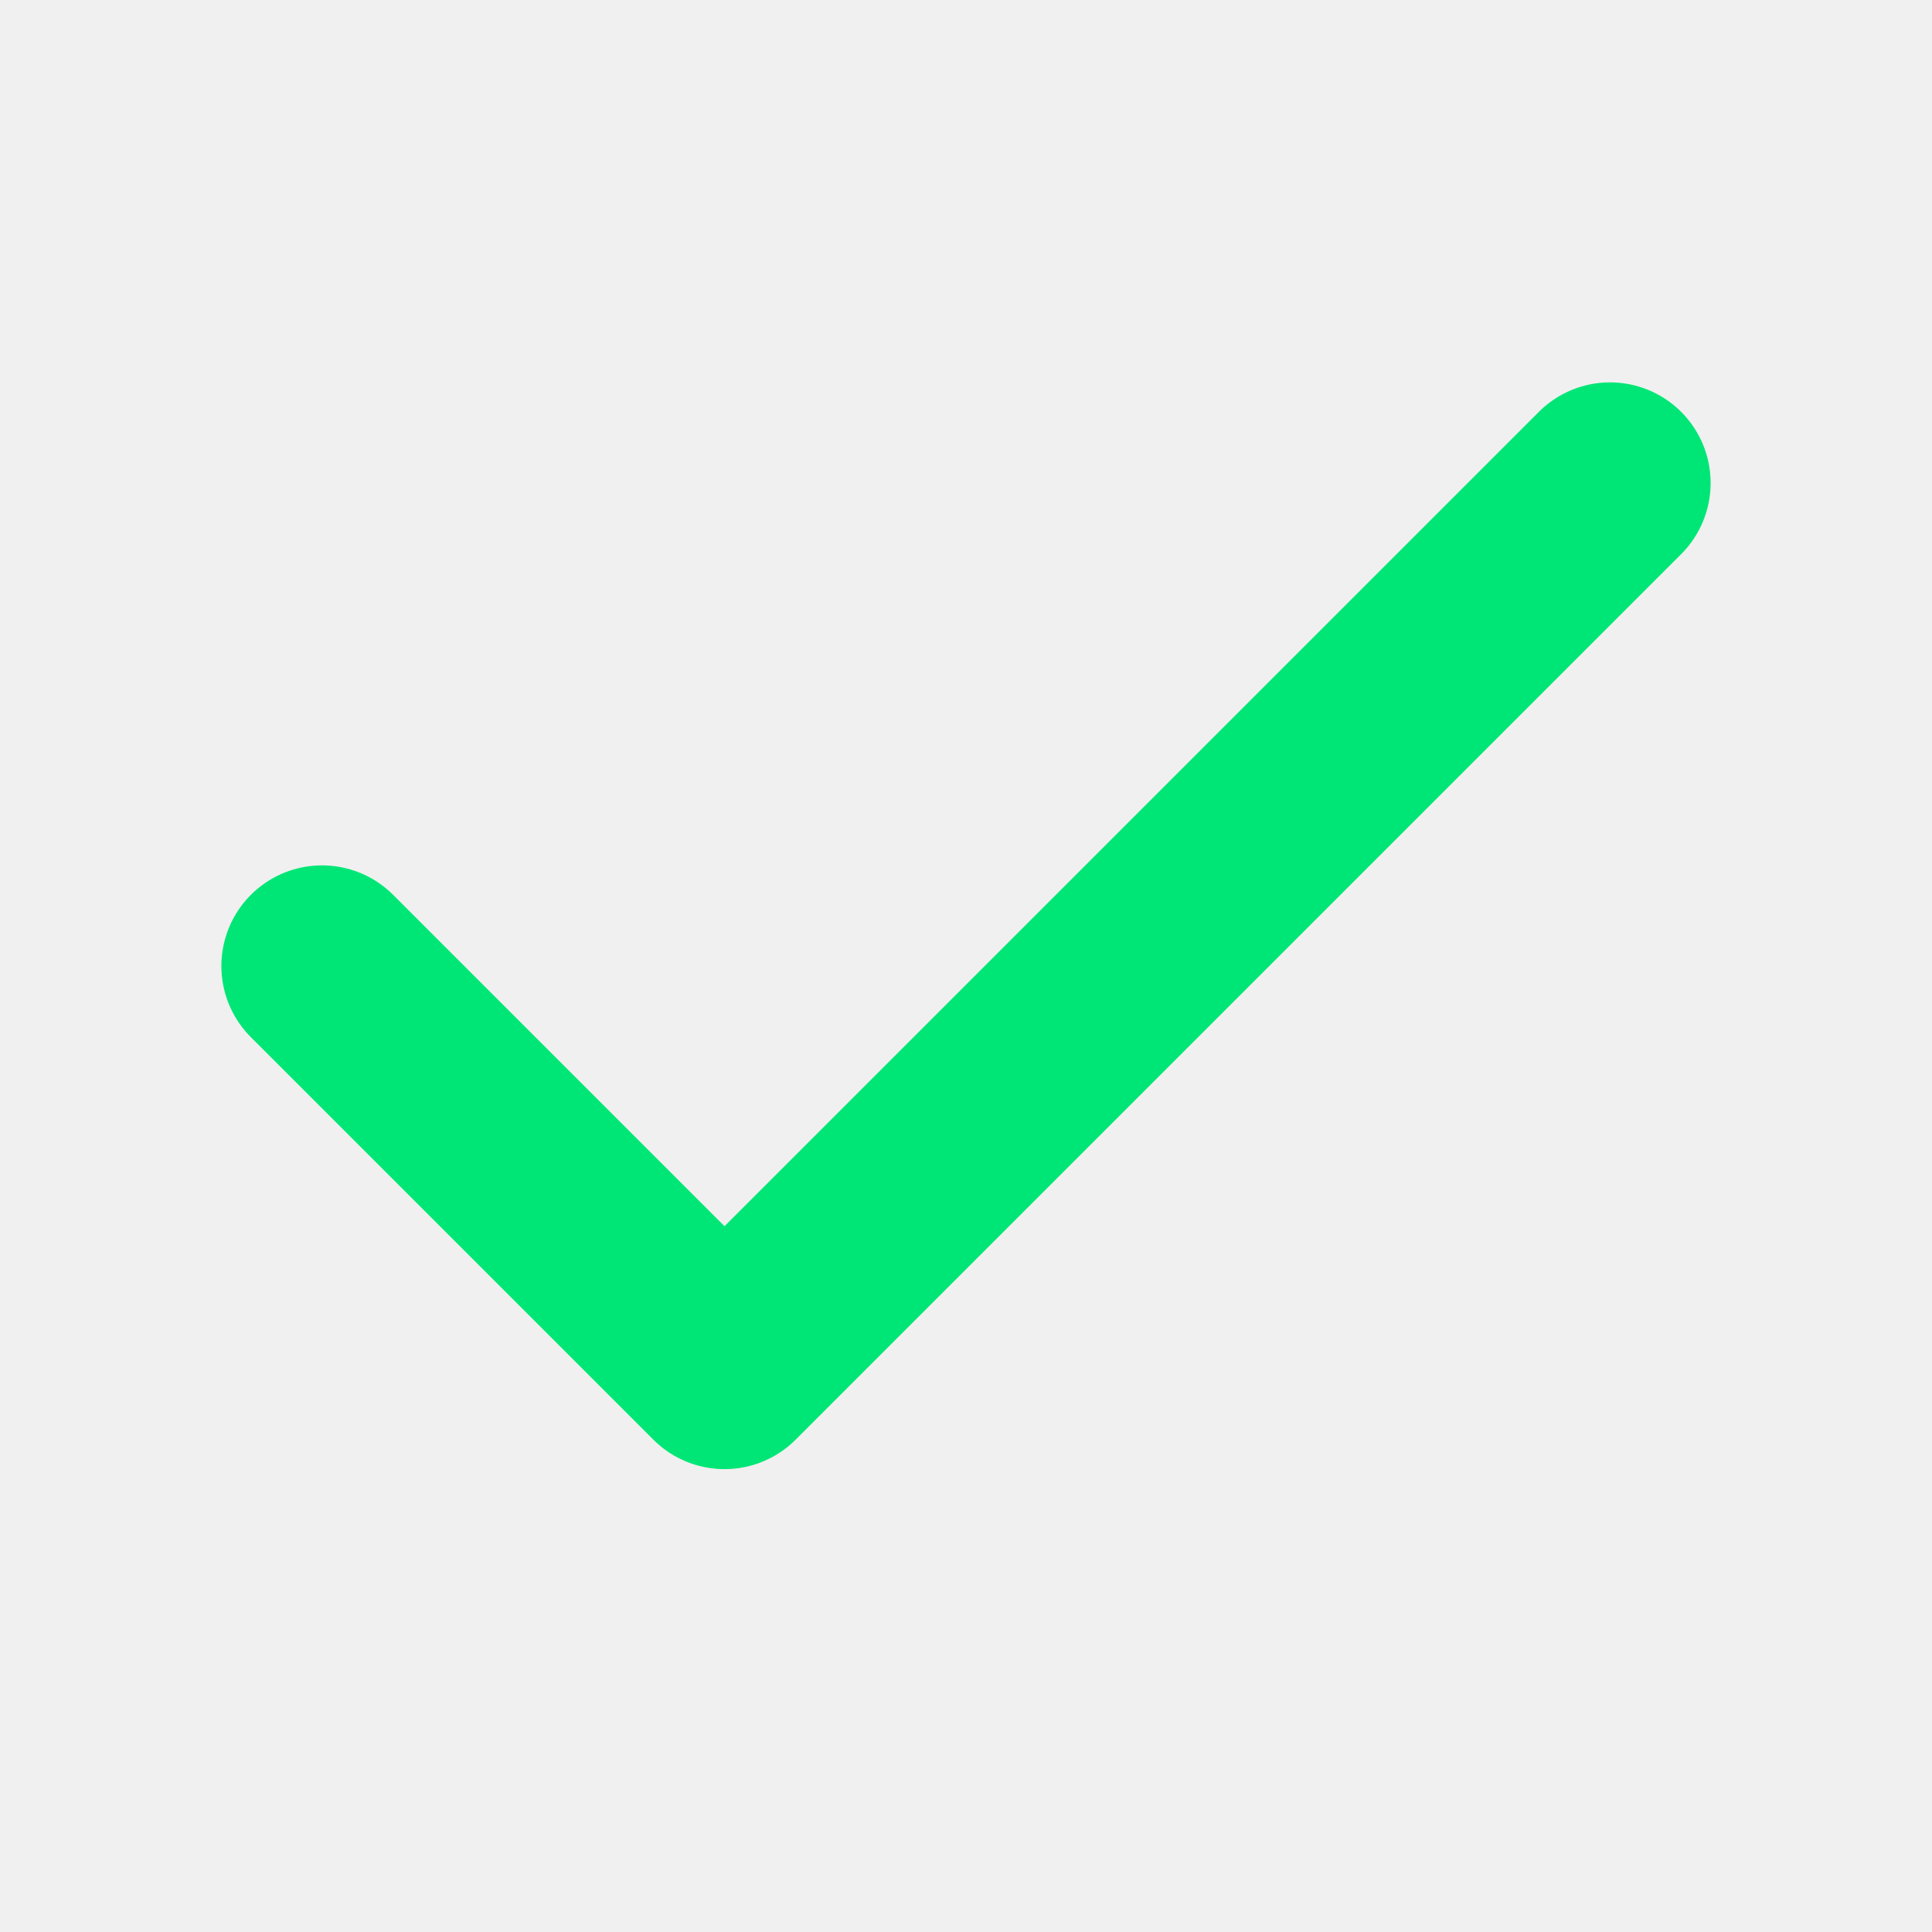
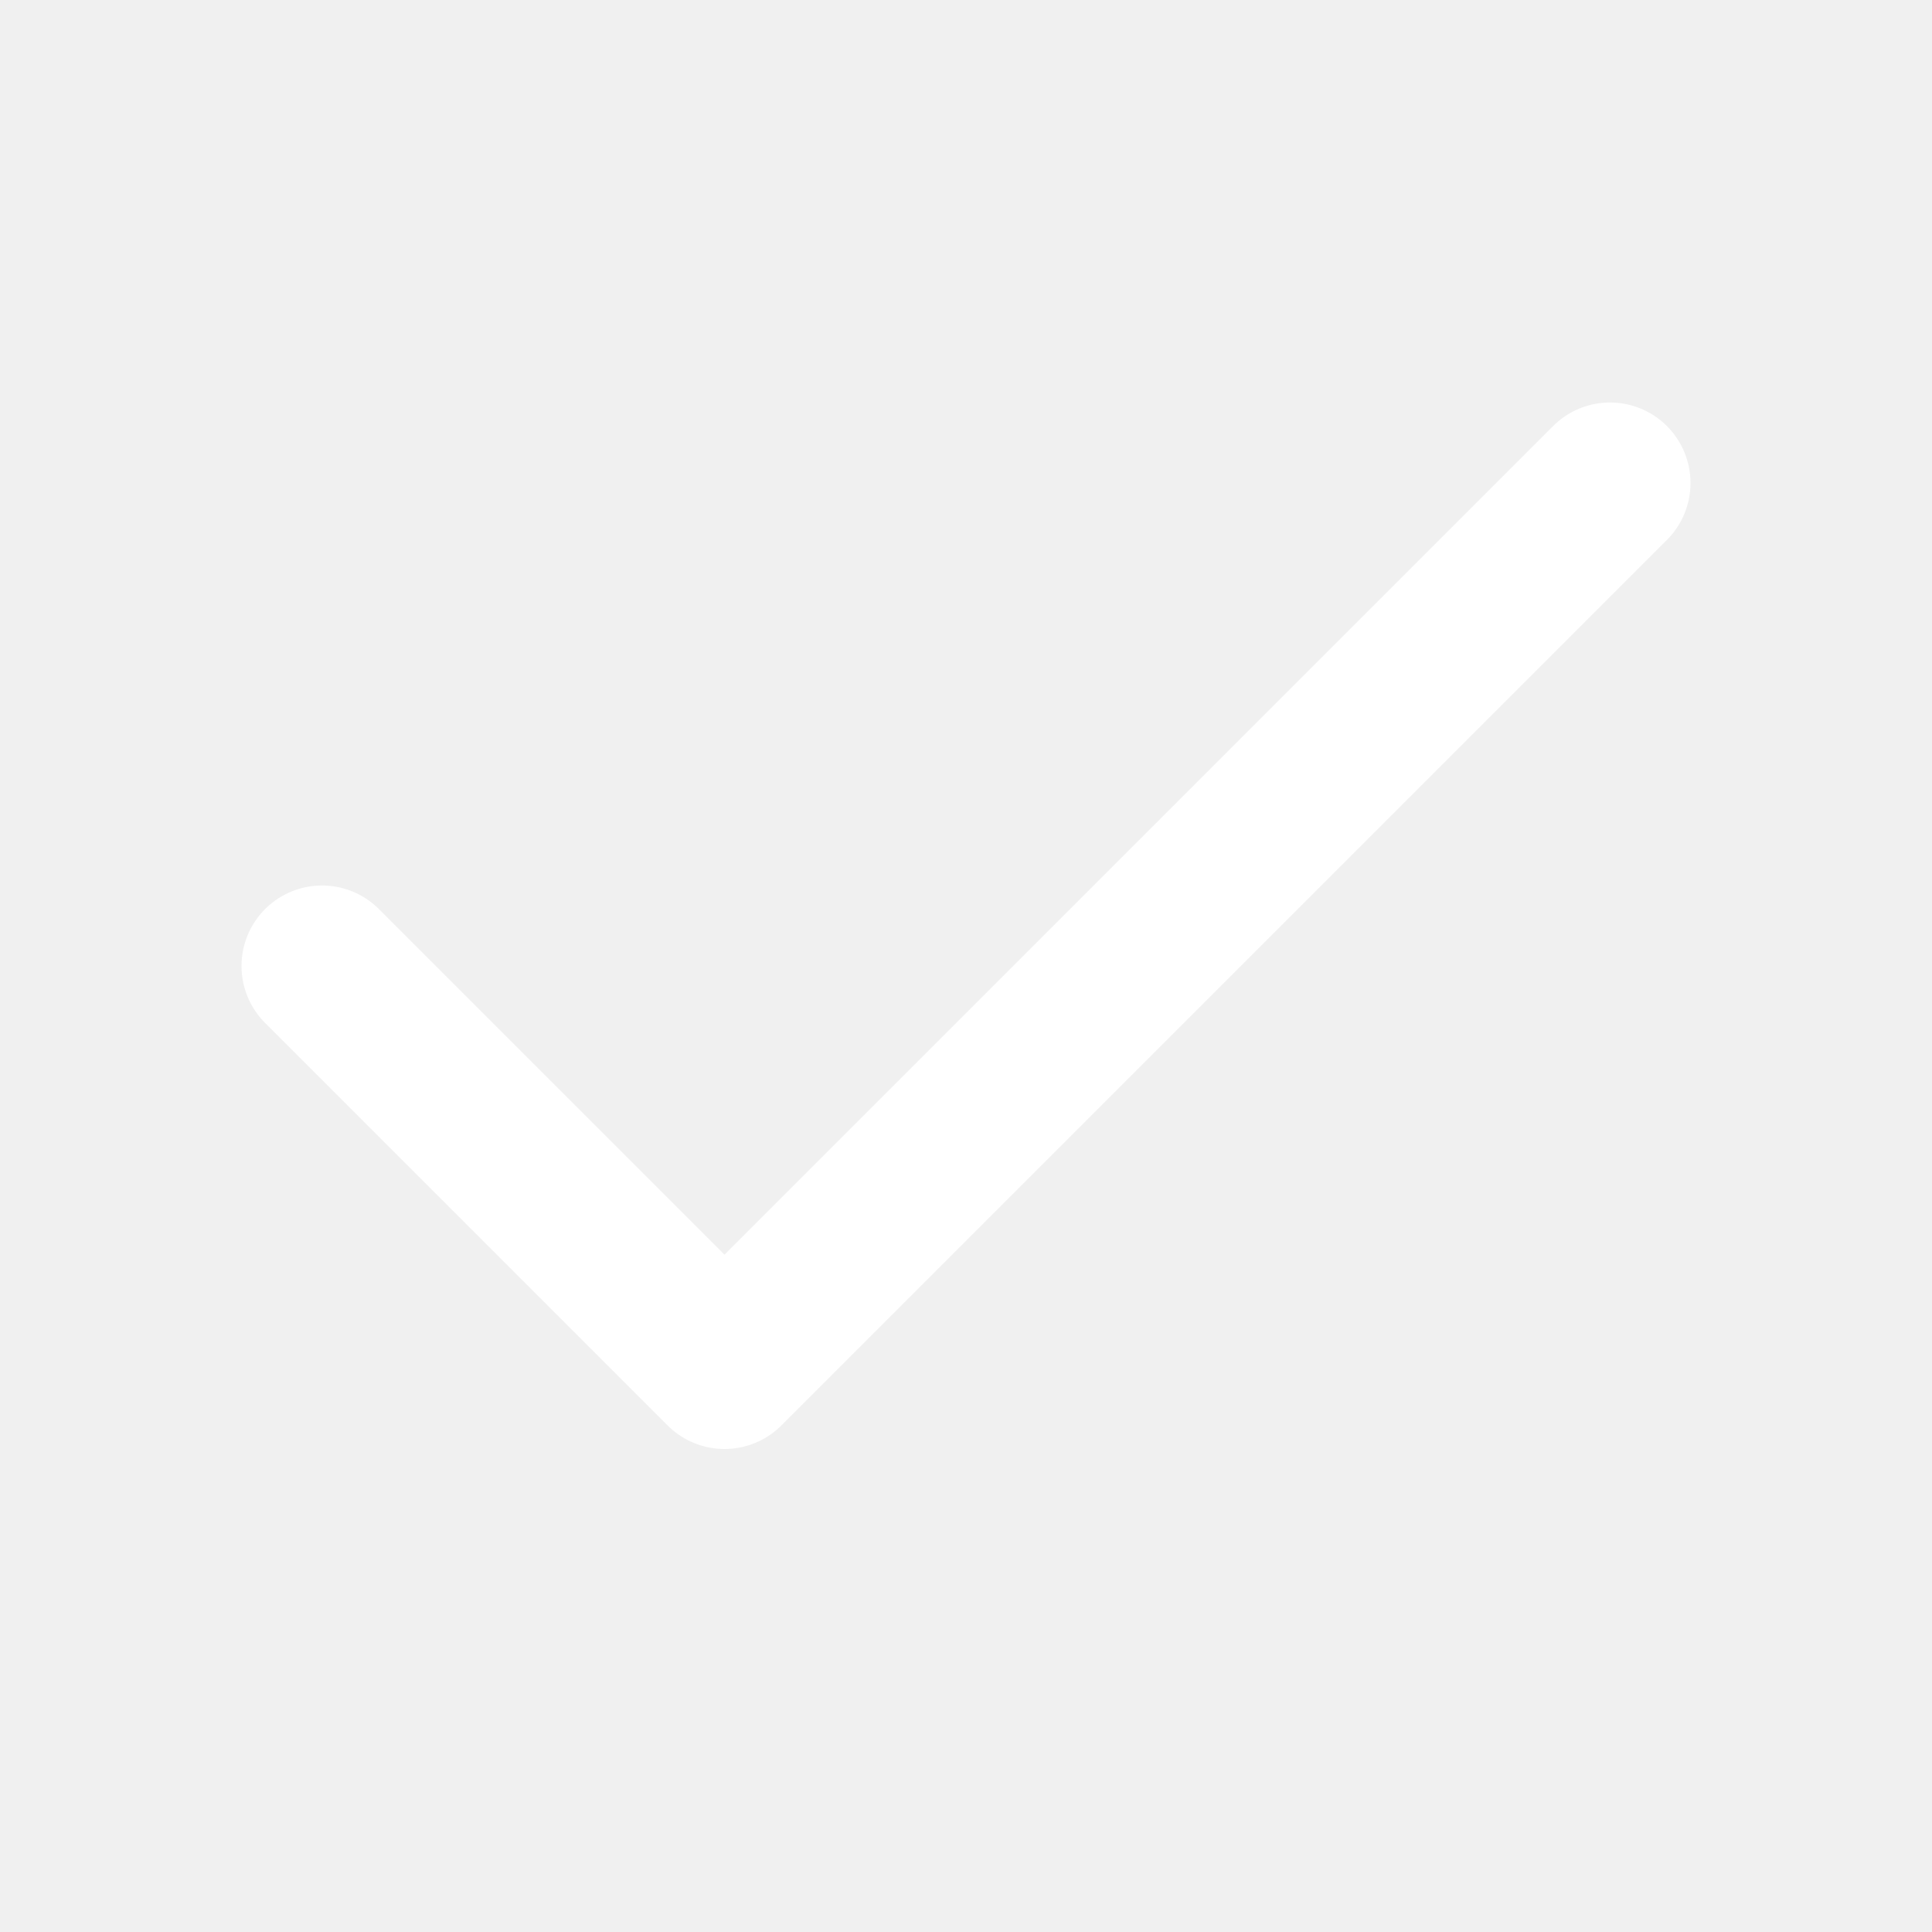
- <svg xmlns="http://www.w3.org/2000/svg" viewBox="0 0 24 24" fill="none" stroke="#00E676" stroke-width="2.5" stroke-linecap="round" stroke-linejoin="round">
-   <polyline points="20 6 9 17 4 12" />
+ <svg xmlns="http://www.w3.org/2000/svg" class="lucide lucide-check" width="24" height="24" viewBox="0 0 24 24" fill="none" stroke="#ffffff" stroke-width="2" stroke-linecap="round" stroke-linejoin="round">
+   <path d="M20 6 9 17l-5-5" />
</svg>
